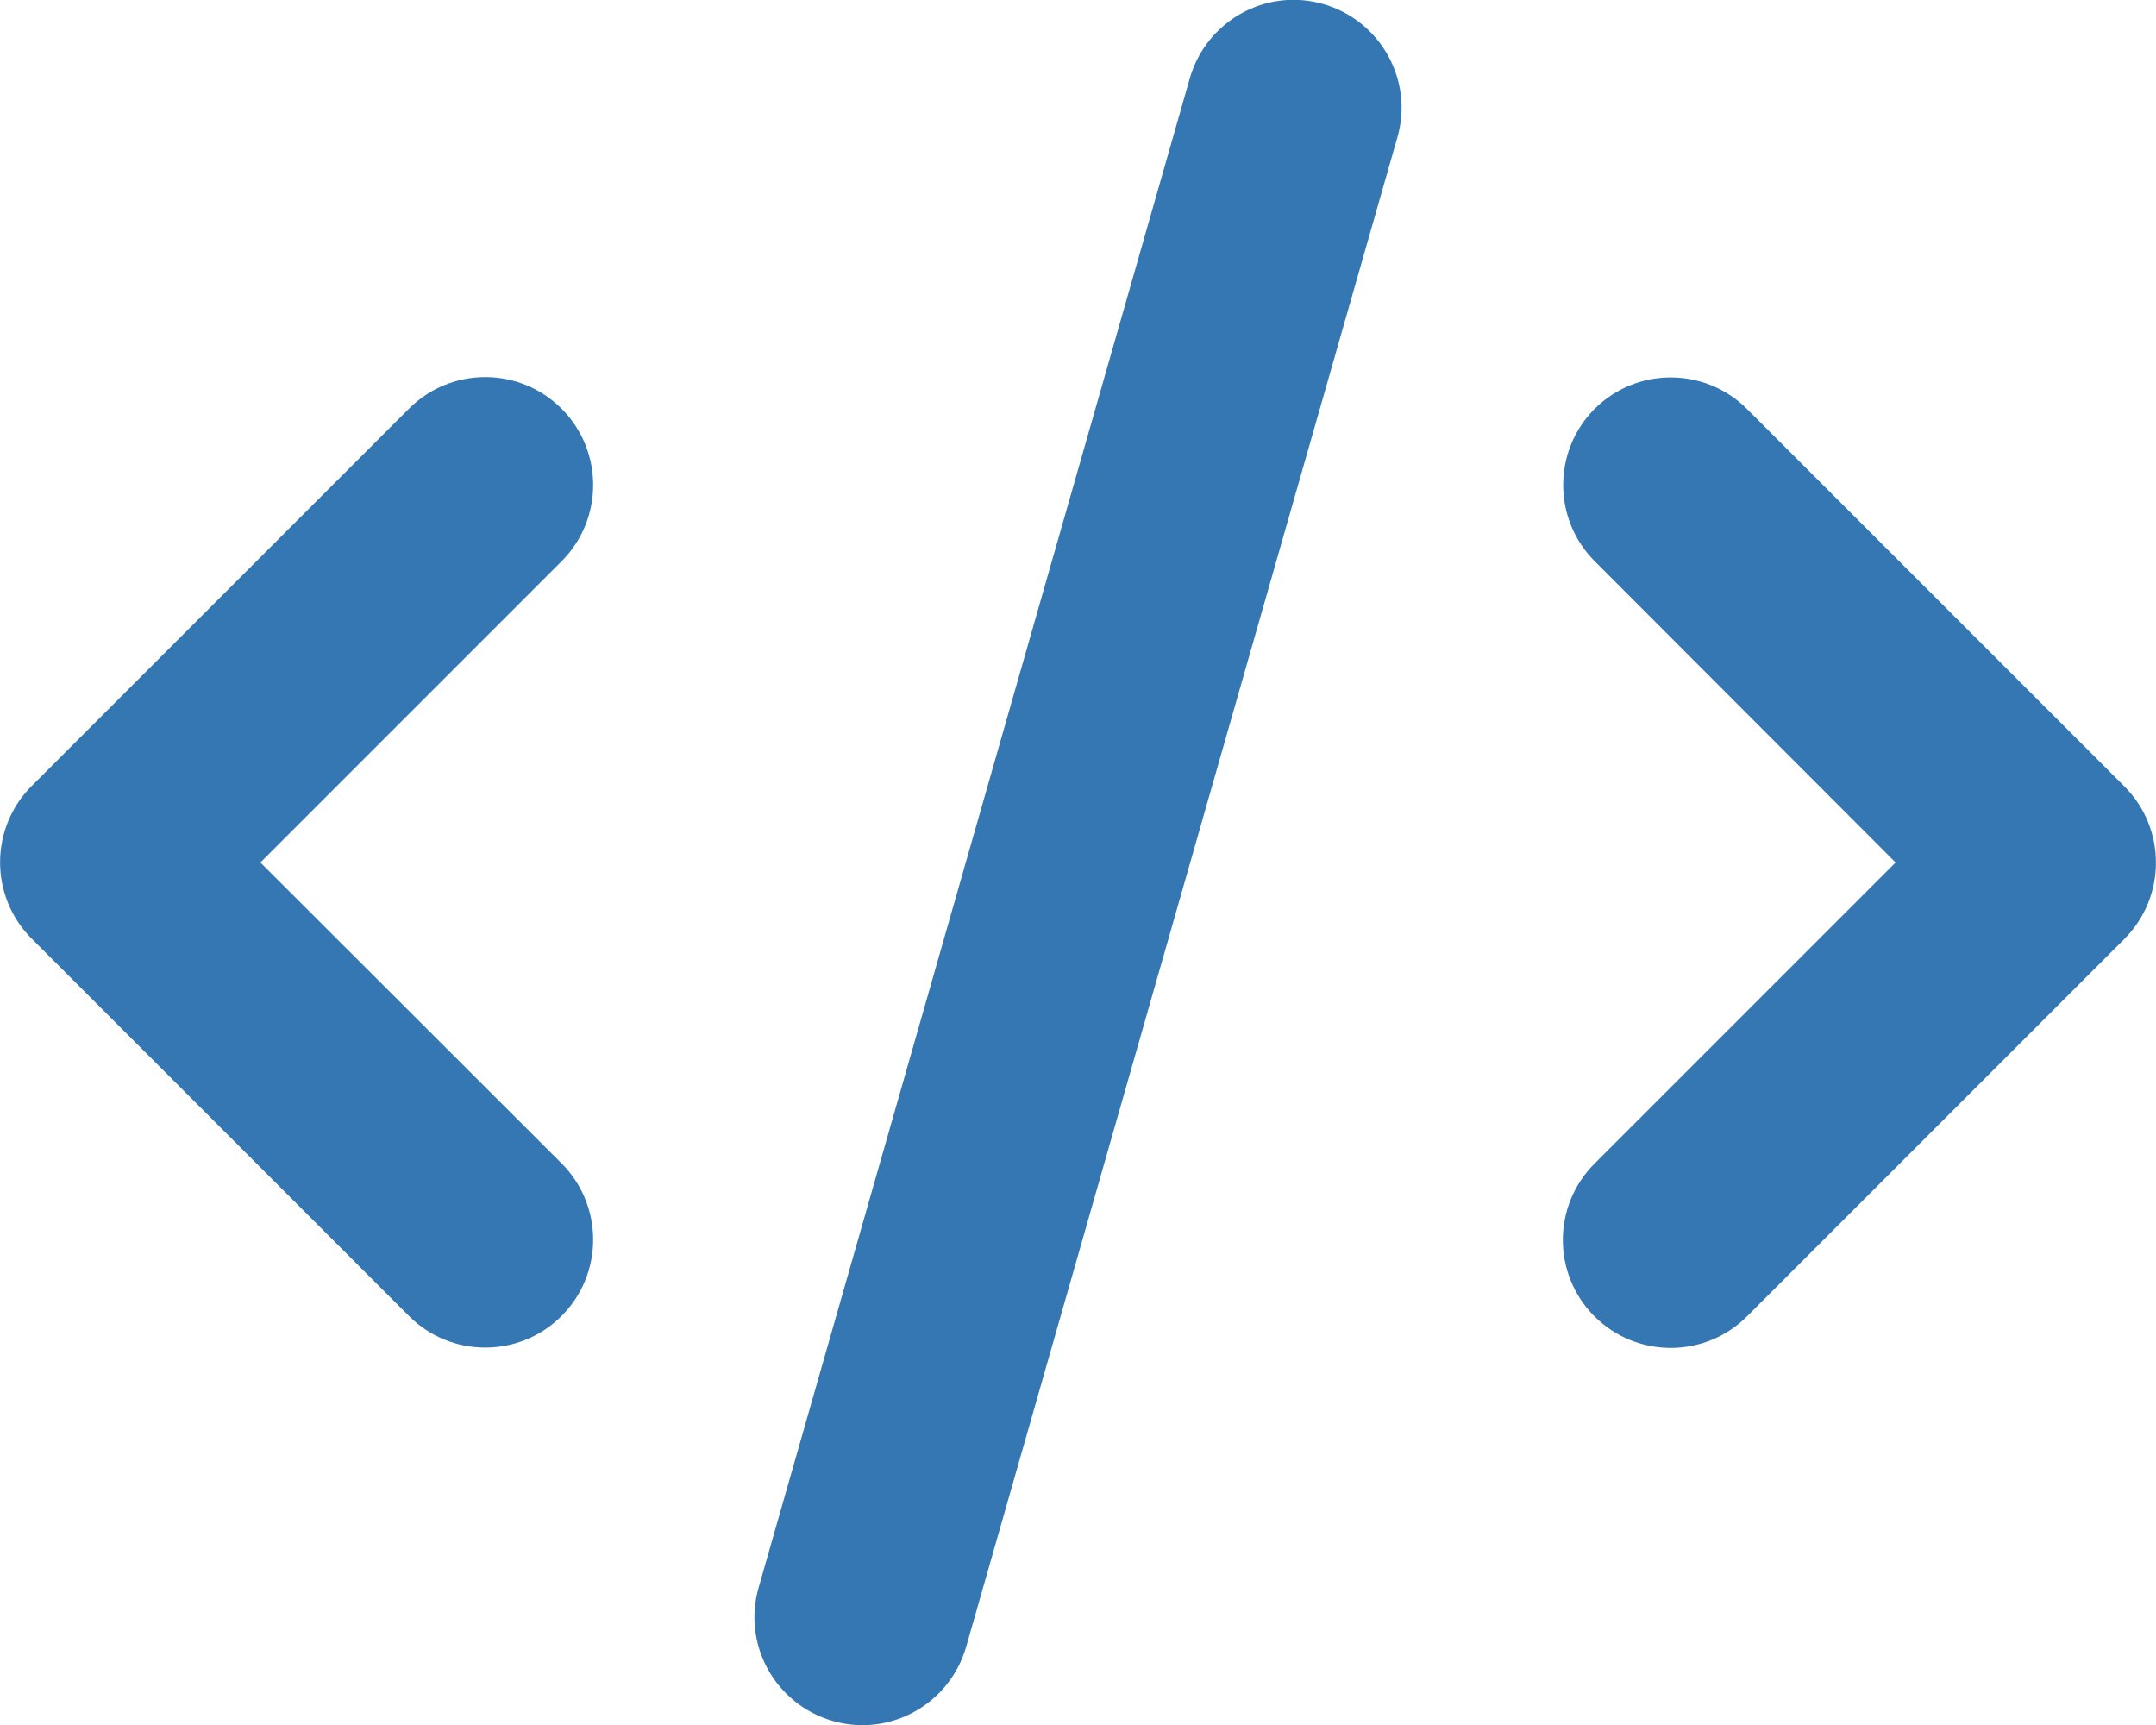
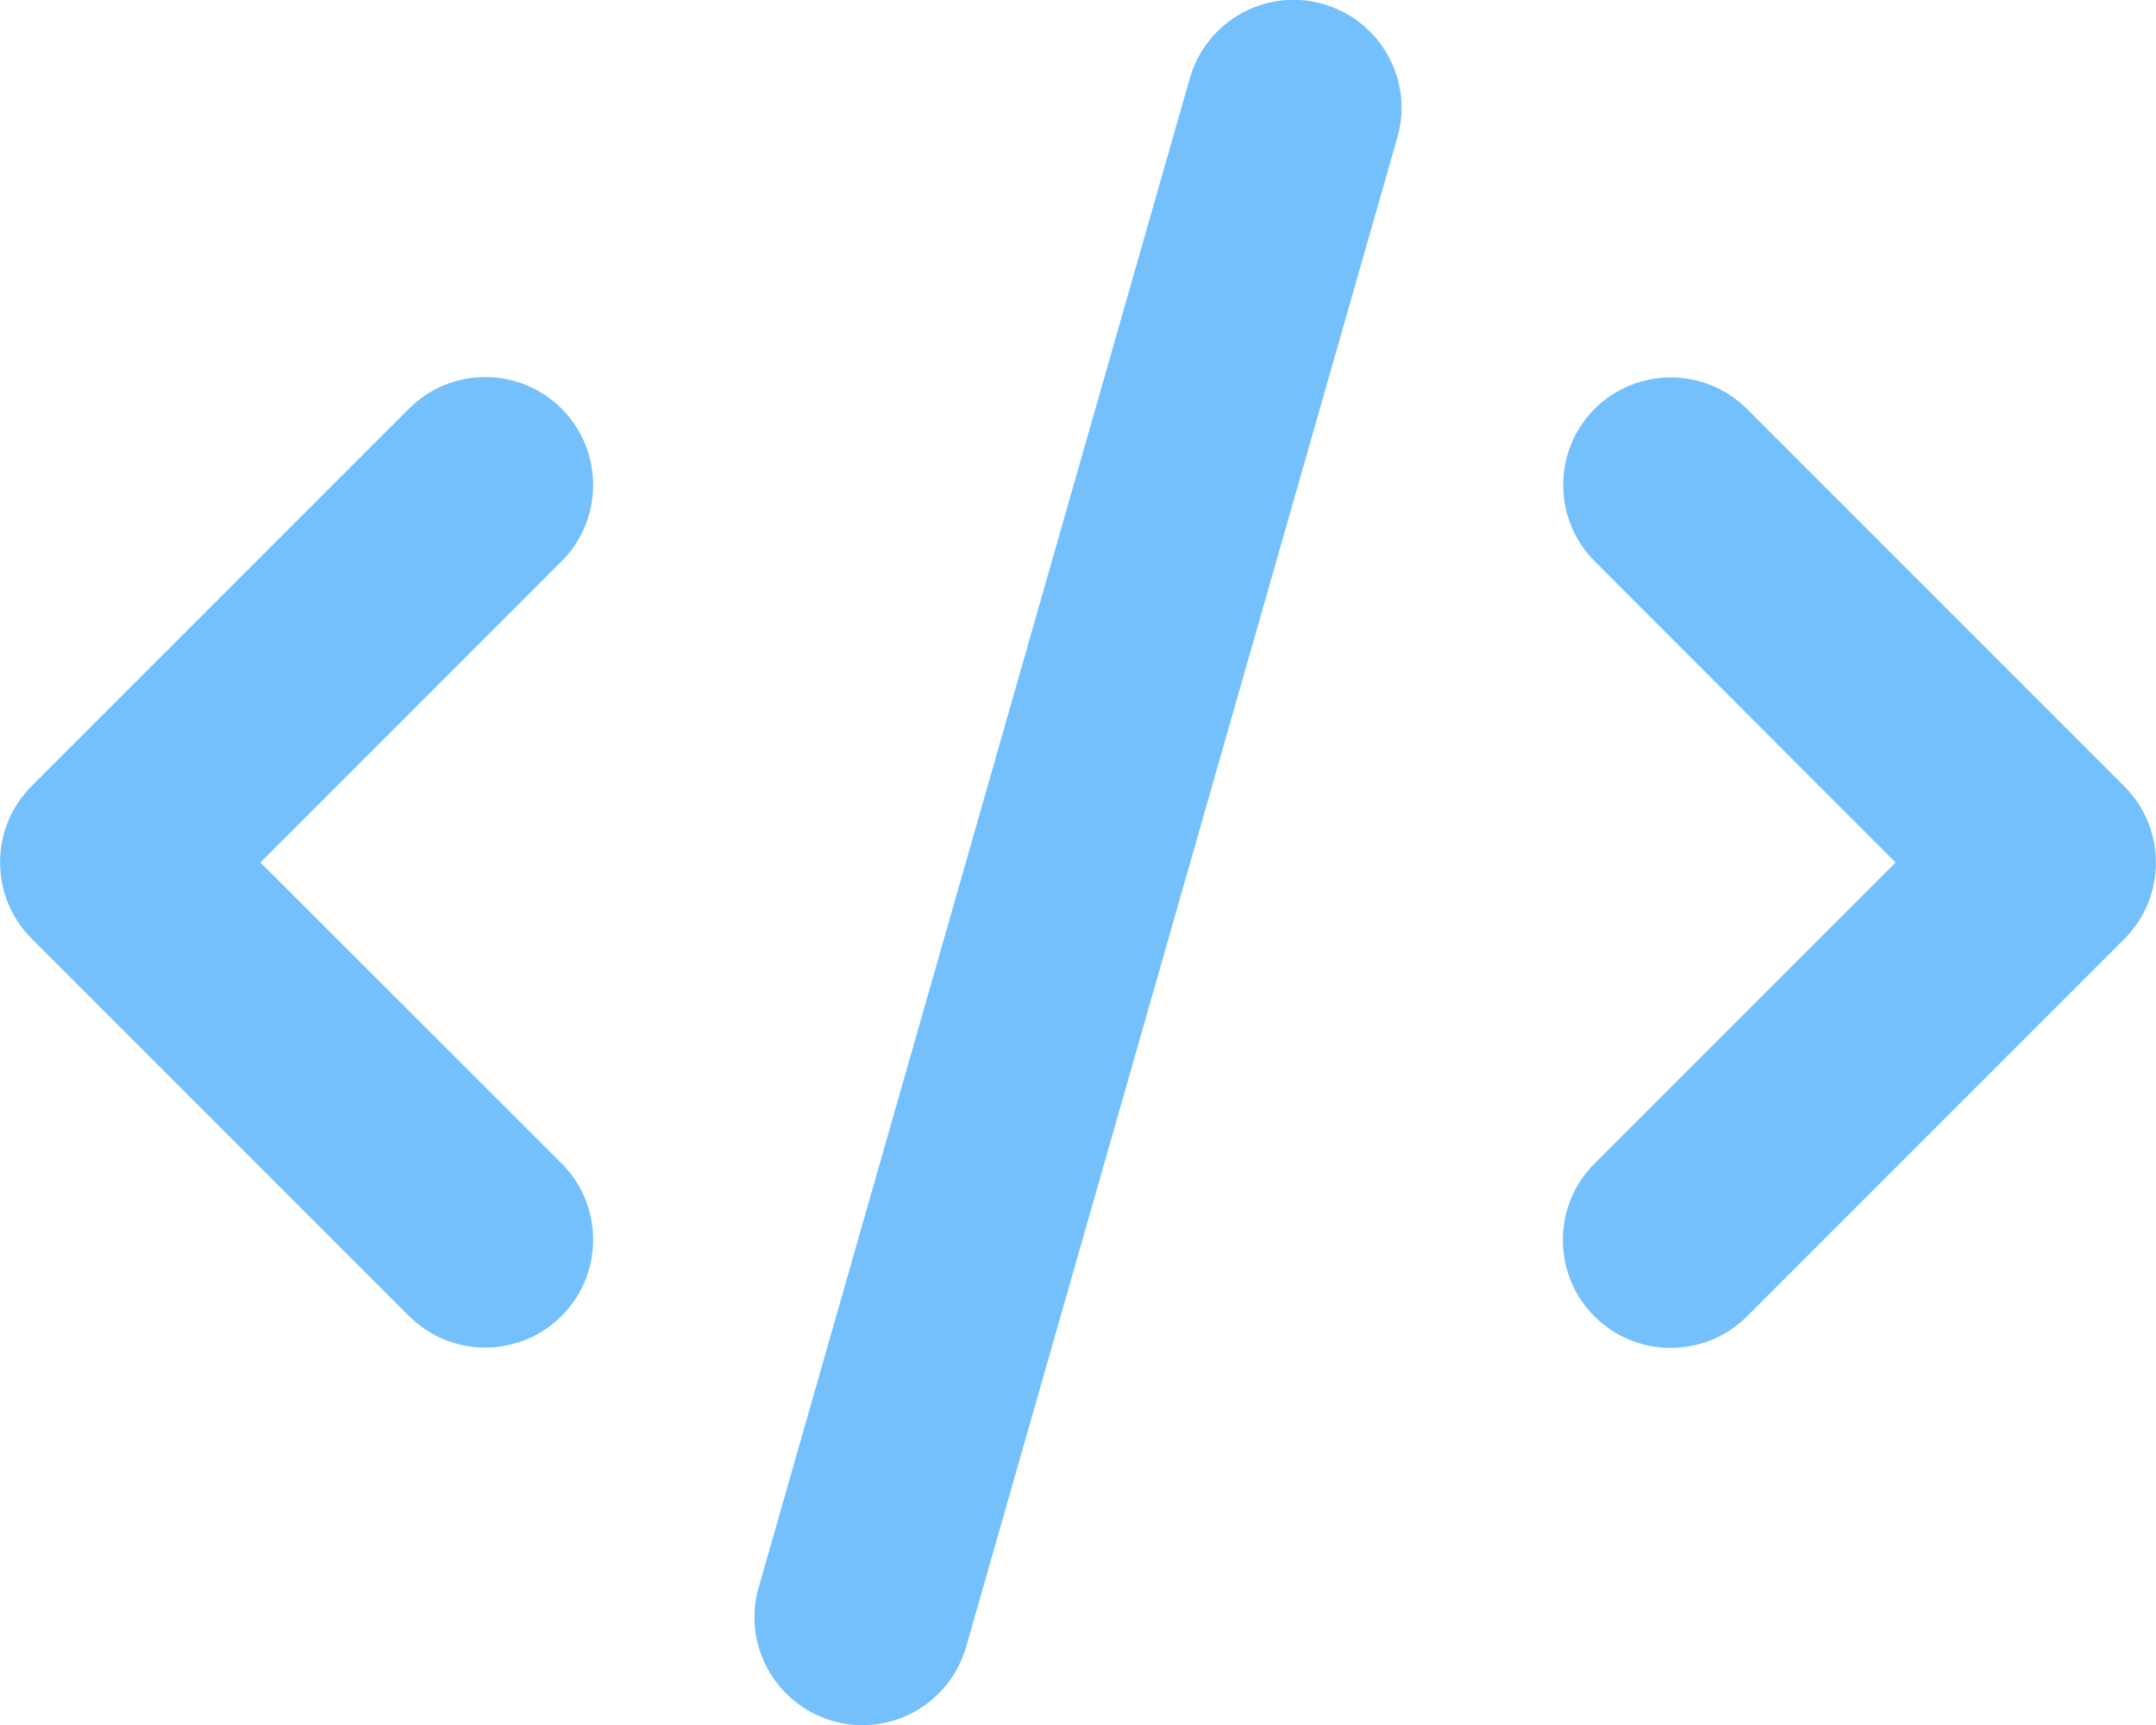
<svg xmlns="http://www.w3.org/2000/svg" viewBox="0 0 640 512">
-   <path fill="#3577b3" d="M392.8 1.2c-17-4.9-34.7 5-39.6 22l-128 448c-4.9 17 5 34.7 22 39.6s34.7-5 39.6-22l128-448c4.9-17-5-34.7-22-39.6zm80.6 120.1c-12.5 12.5-12.5 32.8 0 45.3L562.7 256l-89.4 89.4c-12.5 12.5-12.5 32.8 0 45.3s32.8 12.5 45.3 0l112-112c12.5-12.5 12.5-32.8 0-45.3l-112-112c-12.5-12.5-32.8-12.5-45.3 0zm-306.7 0c-12.5-12.5-32.8-12.5-45.3 0l-112 112c-12.5 12.5-12.5 32.8 0 45.3l112 112c12.5 12.5 32.8 12.5 45.3 0s12.5-32.8 0-45.3L77.3 256l89.4-89.4c12.5-12.5 12.5-32.8 0-45.3z" />
+   <path fill="#74C0FC" d="M392.8 1.2c-17-4.9-34.7 5-39.6 22l-128 448c-4.9 17 5 34.7 22 39.6s34.7-5 39.6-22l128-448c4.9-17-5-34.7-22-39.6zm80.6 120.1c-12.5 12.5-12.5 32.8 0 45.3L562.7 256l-89.4 89.4c-12.5 12.5-12.5 32.8 0 45.3s32.8 12.5 45.3 0l112-112c12.5-12.5 12.5-32.8 0-45.3l-112-112c-12.5-12.5-32.8-12.5-45.3 0zm-306.7 0c-12.5-12.5-32.8-12.5-45.3 0l-112 112c-12.5 12.5-12.5 32.8 0 45.3l112 112c12.5 12.5 32.8 12.5 45.3 0s12.5-32.8 0-45.3L77.3 256l89.4-89.4c12.5-12.5 12.5-32.8 0-45.3z" />
</svg>
